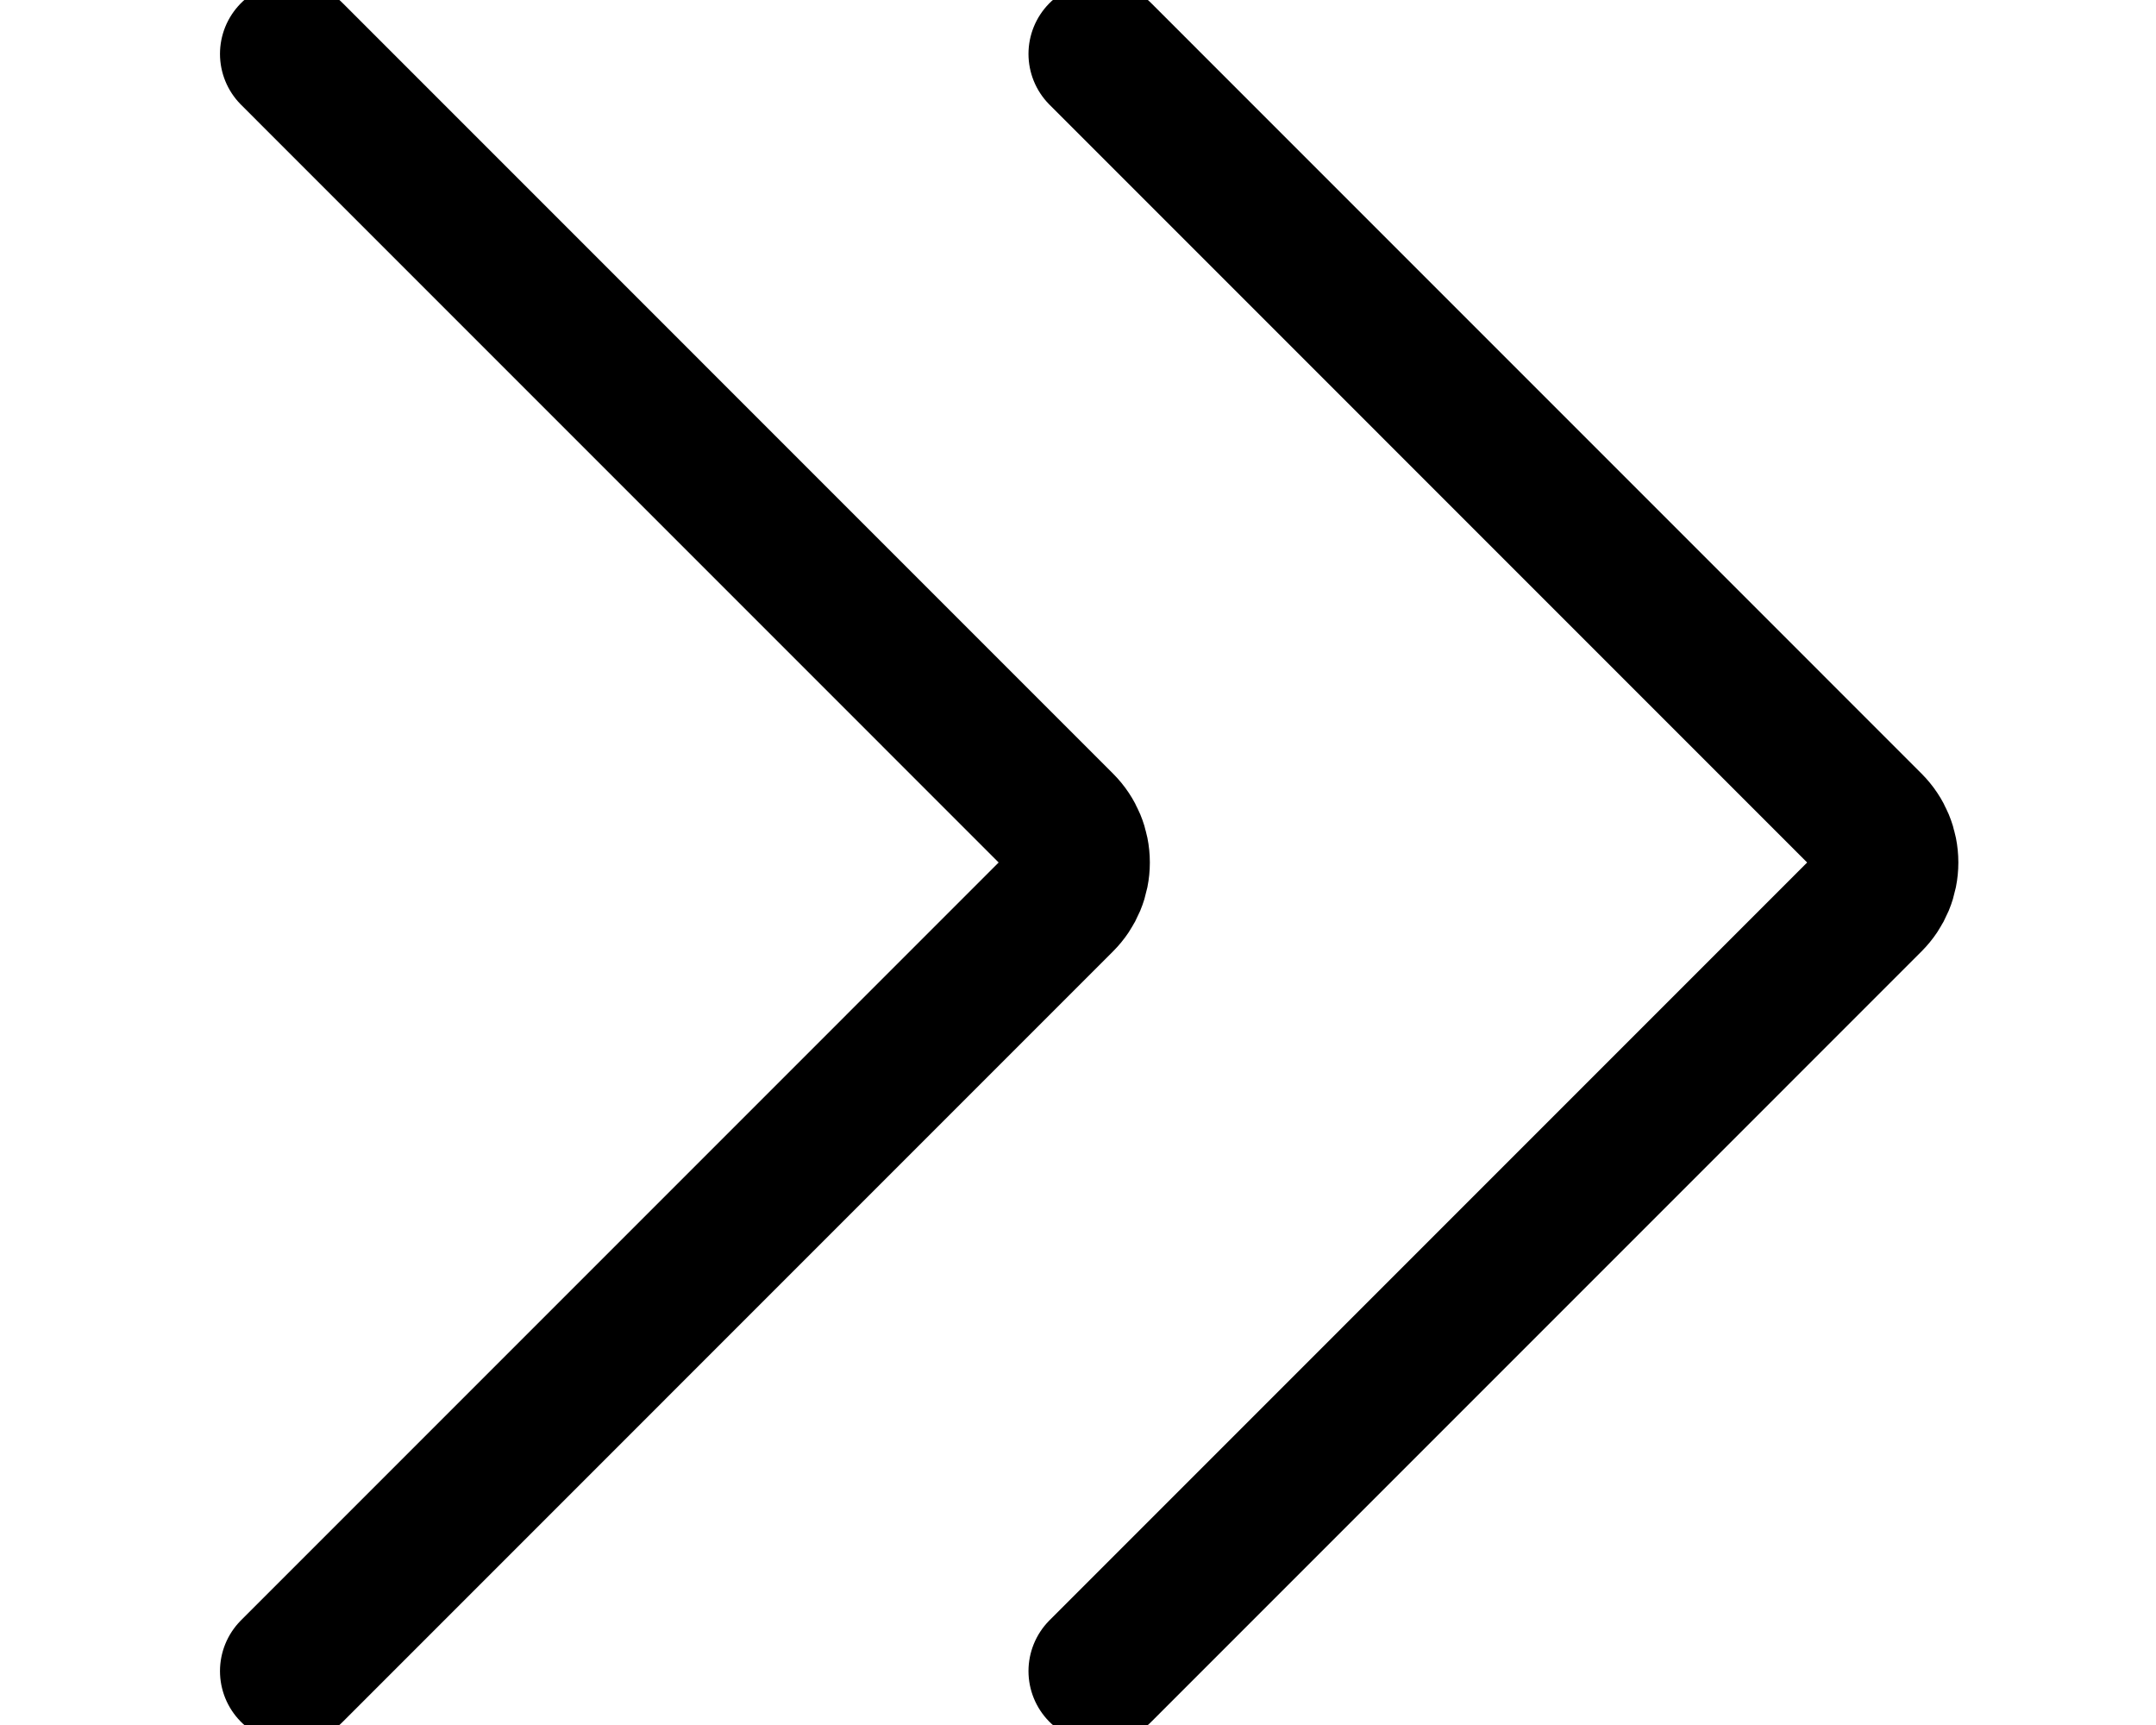
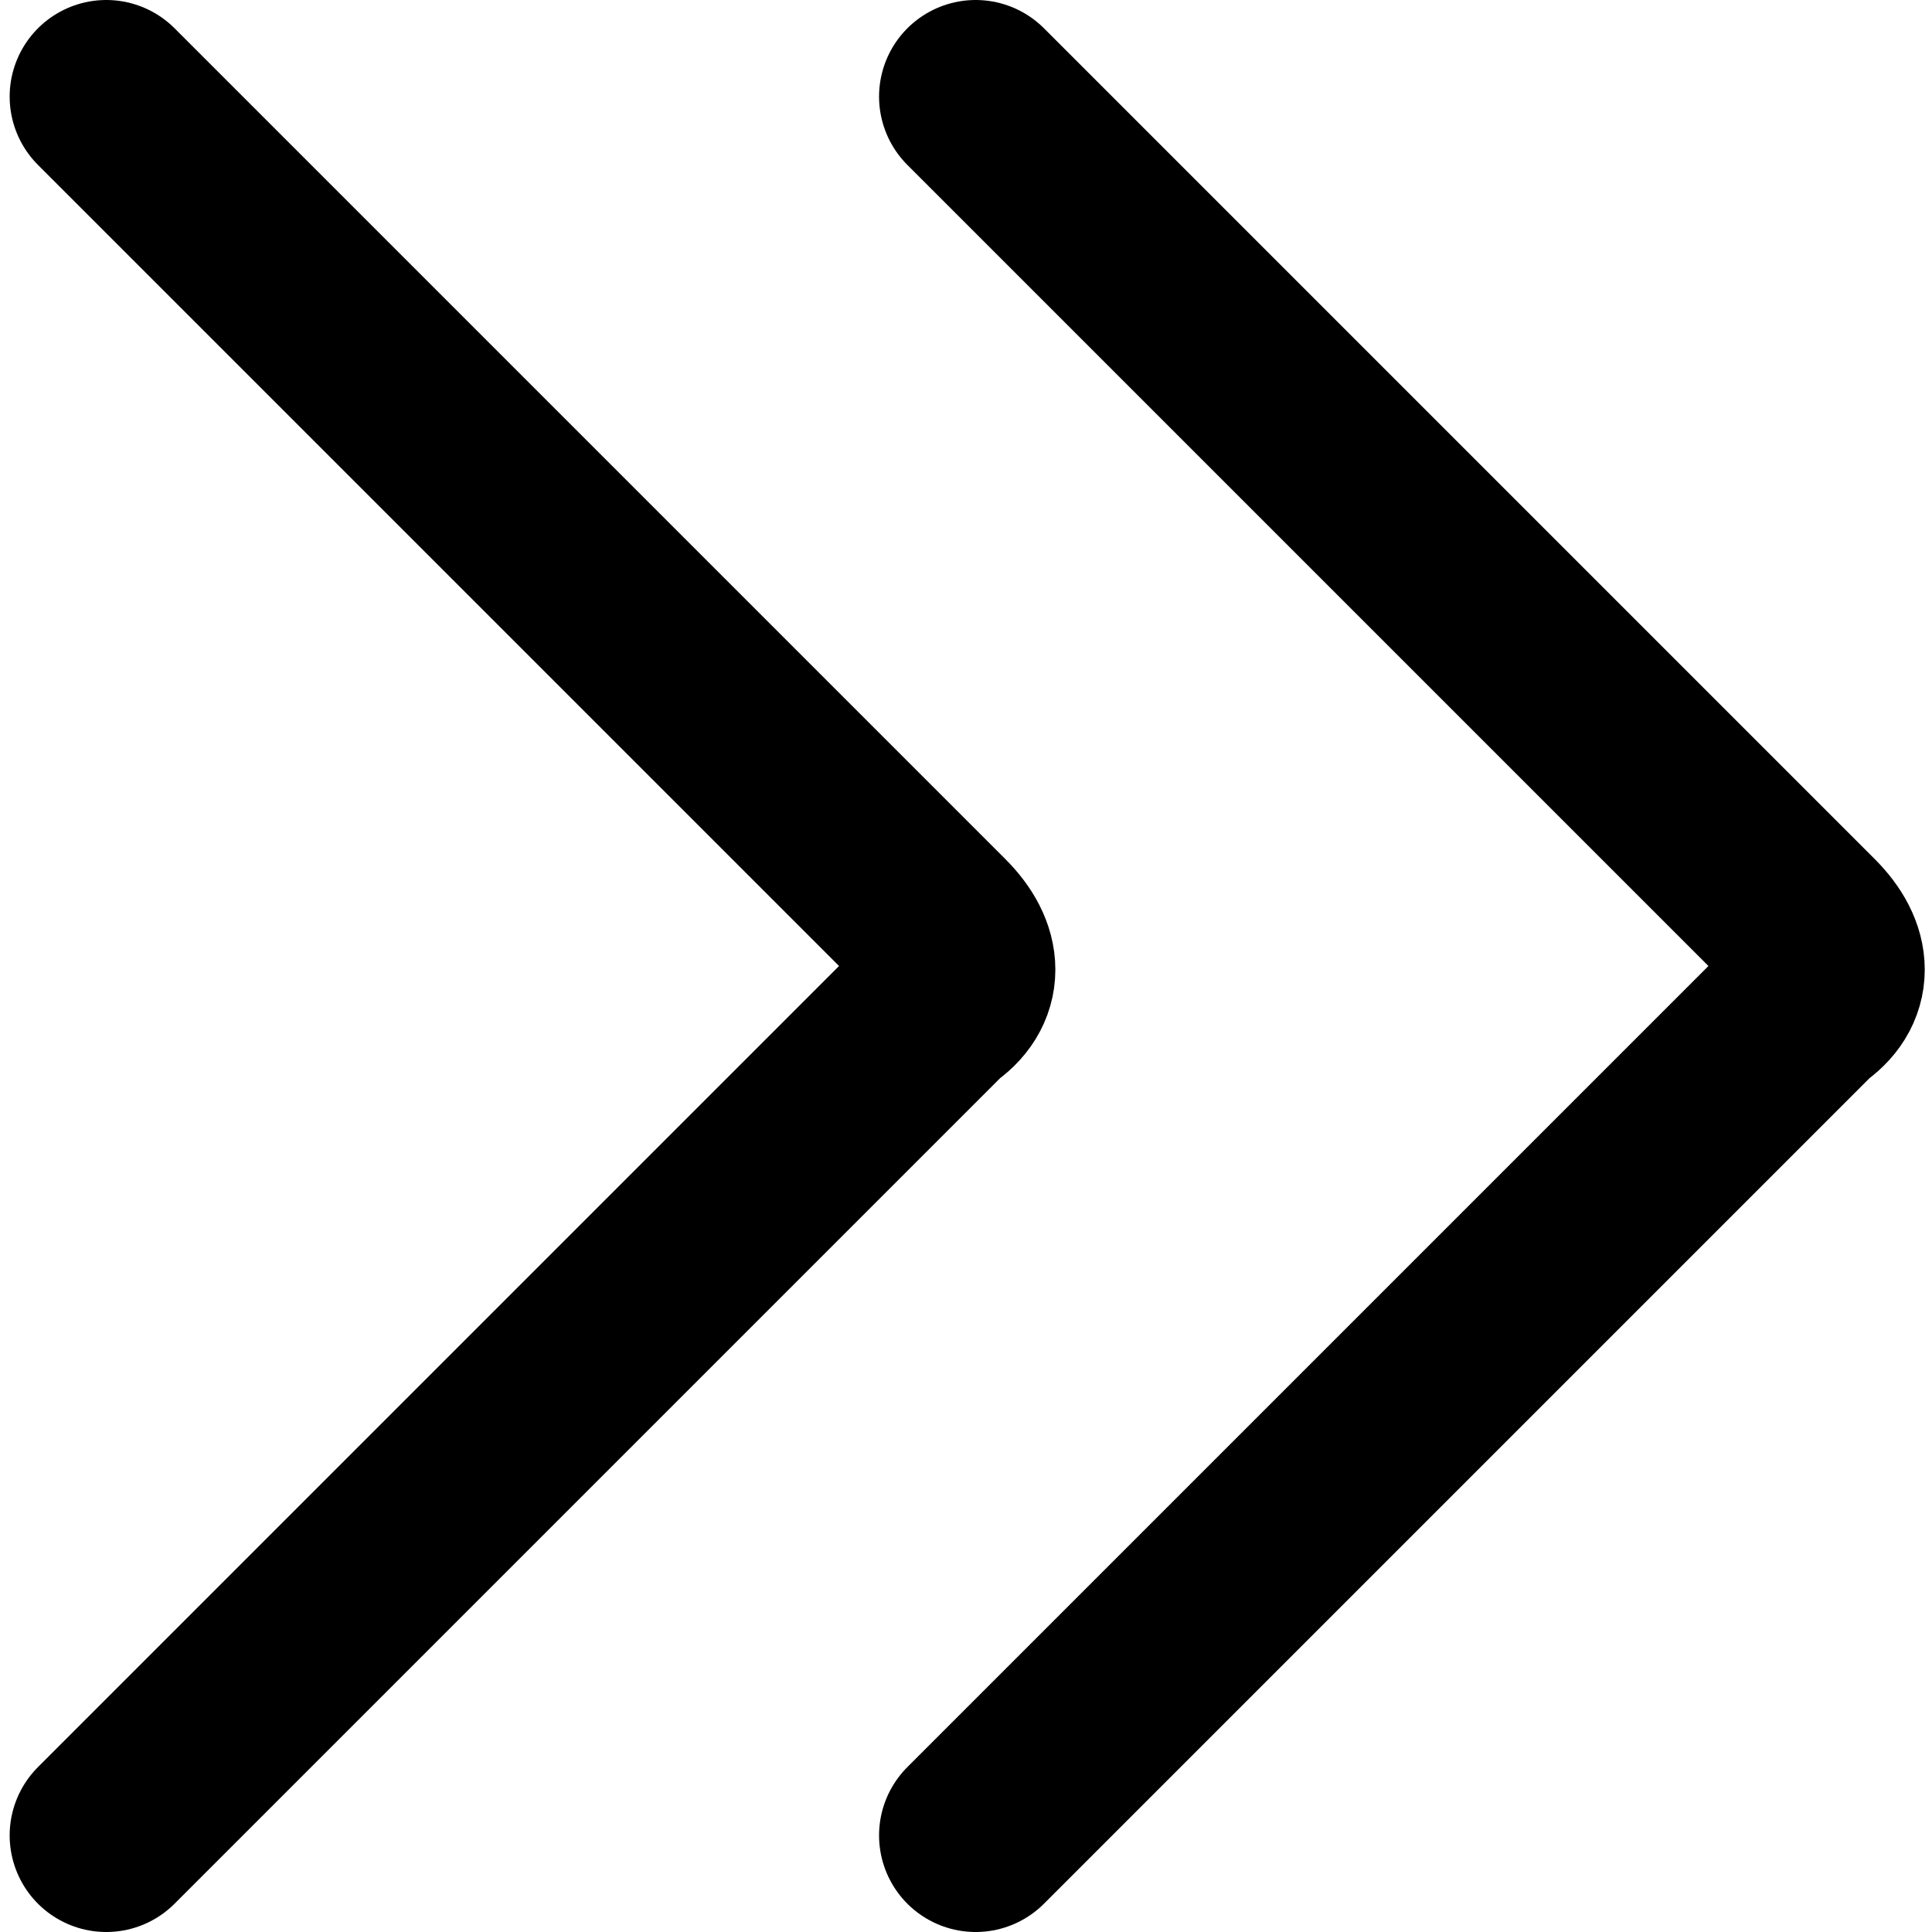
- <svg xmlns="http://www.w3.org/2000/svg" id="pagination-last-svg" viewBox="-3 0 30 24">
-   <path d="M12.311.75L23.03 11.47a.749.749 0 010 1.06L12.311 23.25M1.061.75L11.78 11.47a.749.749 0 010 1.06L1.061 23.25" vector-effect="non-scaling-stroke" fill="none" stroke="currentColor" stroke-linecap="round" stroke-linejoin="round" stroke-width="2" fill-rule="evenodd" />
+ <svg xmlns="http://www.w3.org/2000/svg" version="1.1" id="Слой_1" x="0" y="0" viewBox="0 0 20 20" xml:space="preserve">
+   <style>.pagination-last-st0{fill:none;stroke:currentColor;stroke-width:2;stroke-linecap:round;stroke-linejoin:round}</style>
+   <g id="Arrows-Latest_" transform="translate(526 304)">
+     <g id="Group_17">
+       <g id="Regular_17">
+         <path id="Shape_19" class="pagination-last-st0" d="M-515.9-303l8.6 8.6c.3.3.3.6 0 .8l-8.6 8.6" />
+         <path id="Shape_20" class="pagination-last-st0" d="M-524.9-303l8.6 8.6c.3.3.3.6 0 .8l-8.6 8.6" />
+       </g>
+     </g>
+   </g>
</svg>
